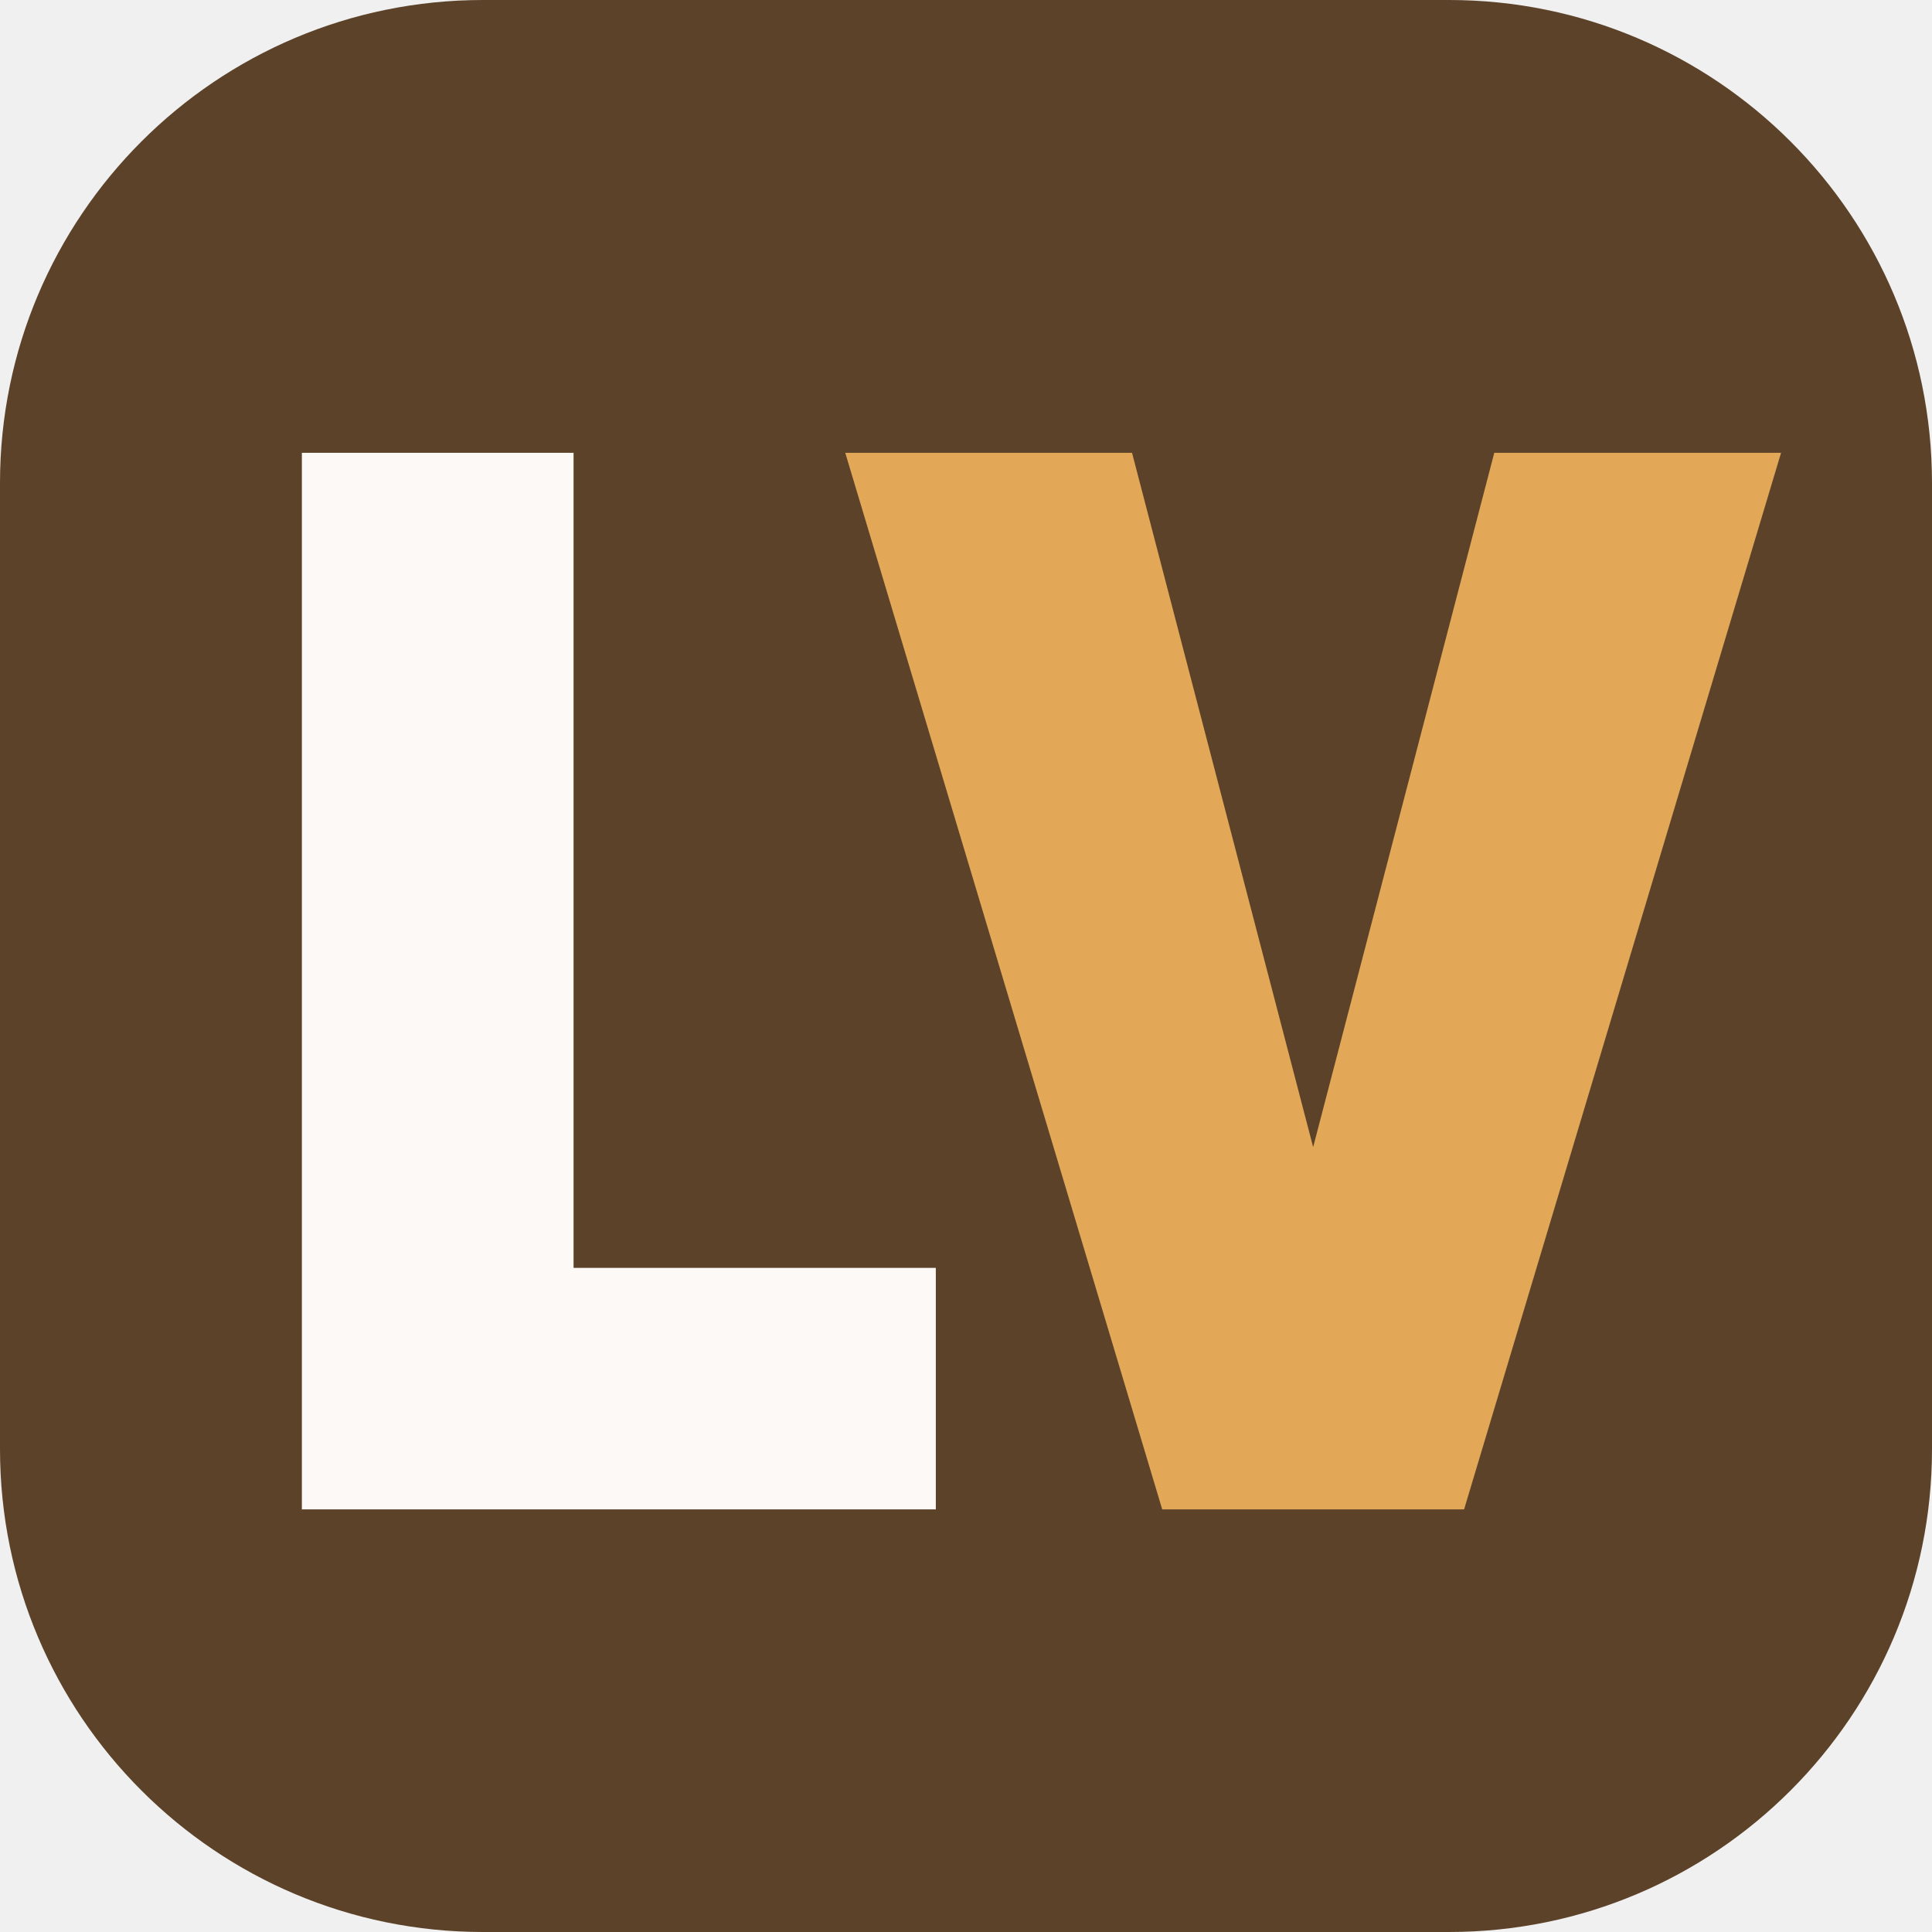
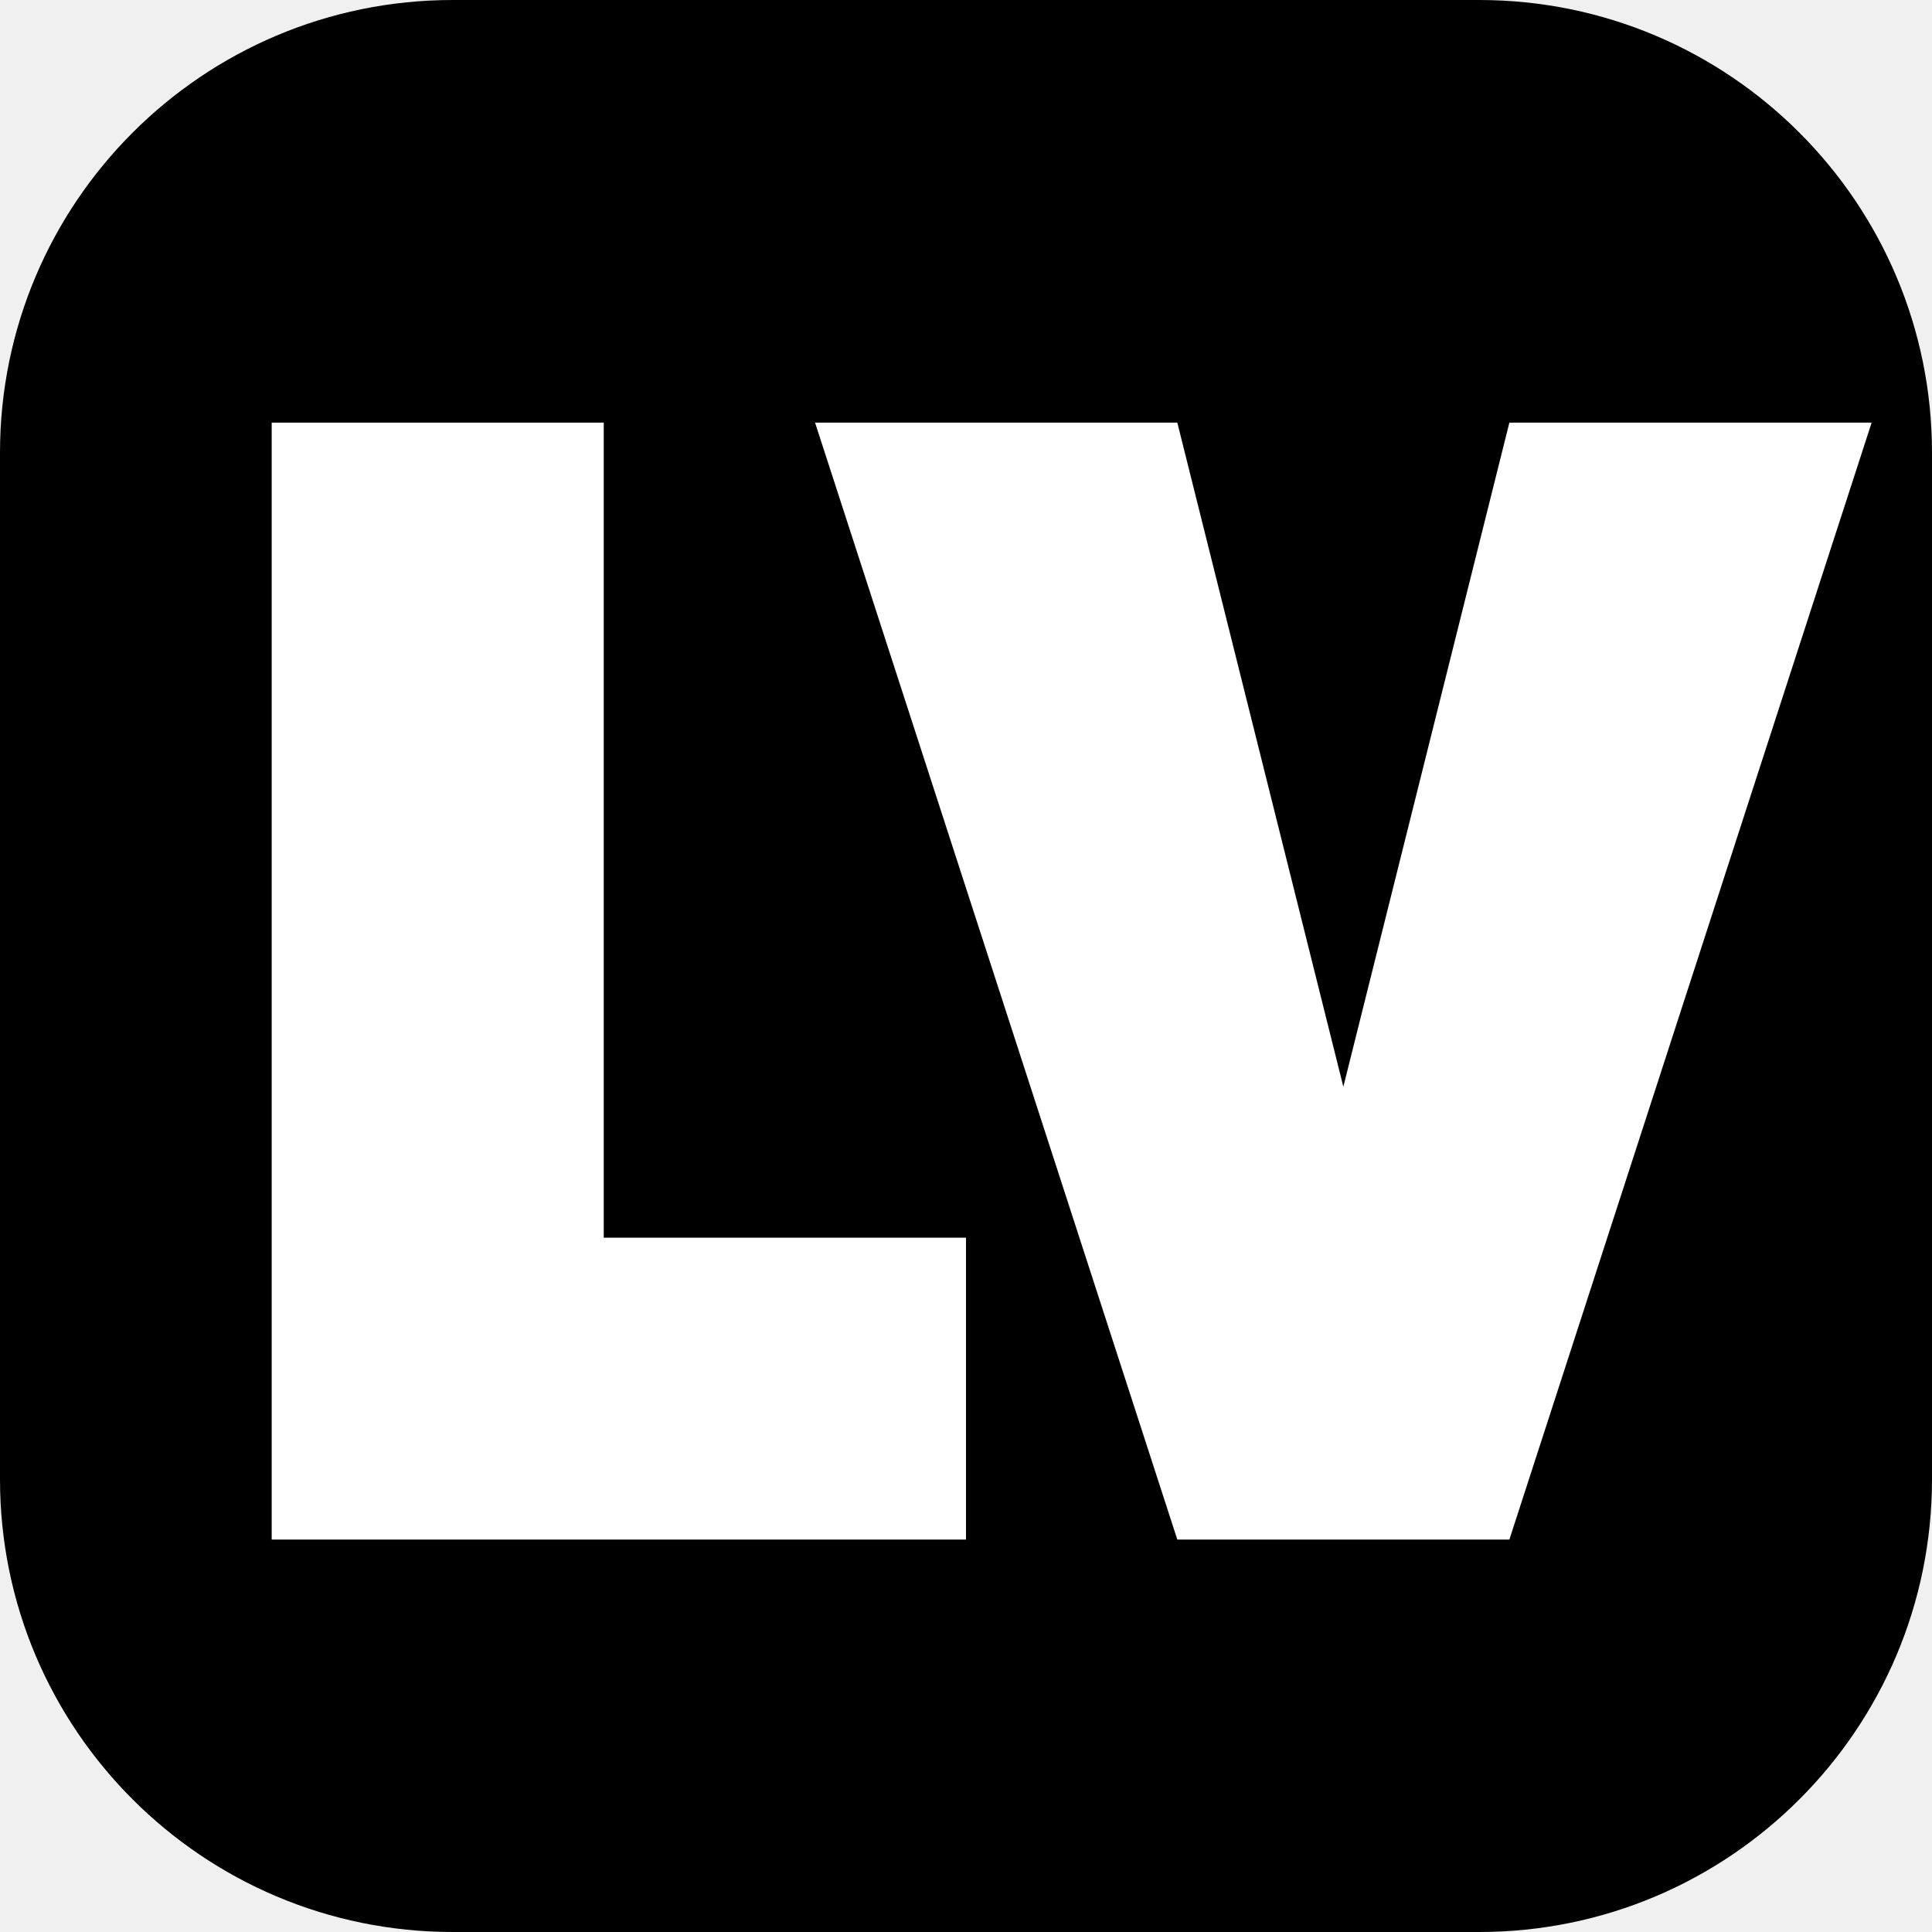
<svg xmlns="http://www.w3.org/2000/svg" viewBox="0 0 128 128" fill="none" role="img" aria-labelledby="title">
-   <rect width="128" height="128" rx="32" fill="#5C4229" />
-   <path d="M20 30H38V84H62V100H20Z" fill="#FDF9F6" />
-   <path d="M56 30H75L87 76L99 30H118L97 100H77Z" fill="#E3A857" />
+   <rect width="128" height="128" rx="30" fill="#000000" />
+   <path d="M18 28H40V82H64V102H18Z" fill="#FFFFFF" />
+   <path d="M54 28H78L89 72L100 28H124L100 102H78Z" fill="#FFFFFF" />
</svg>
